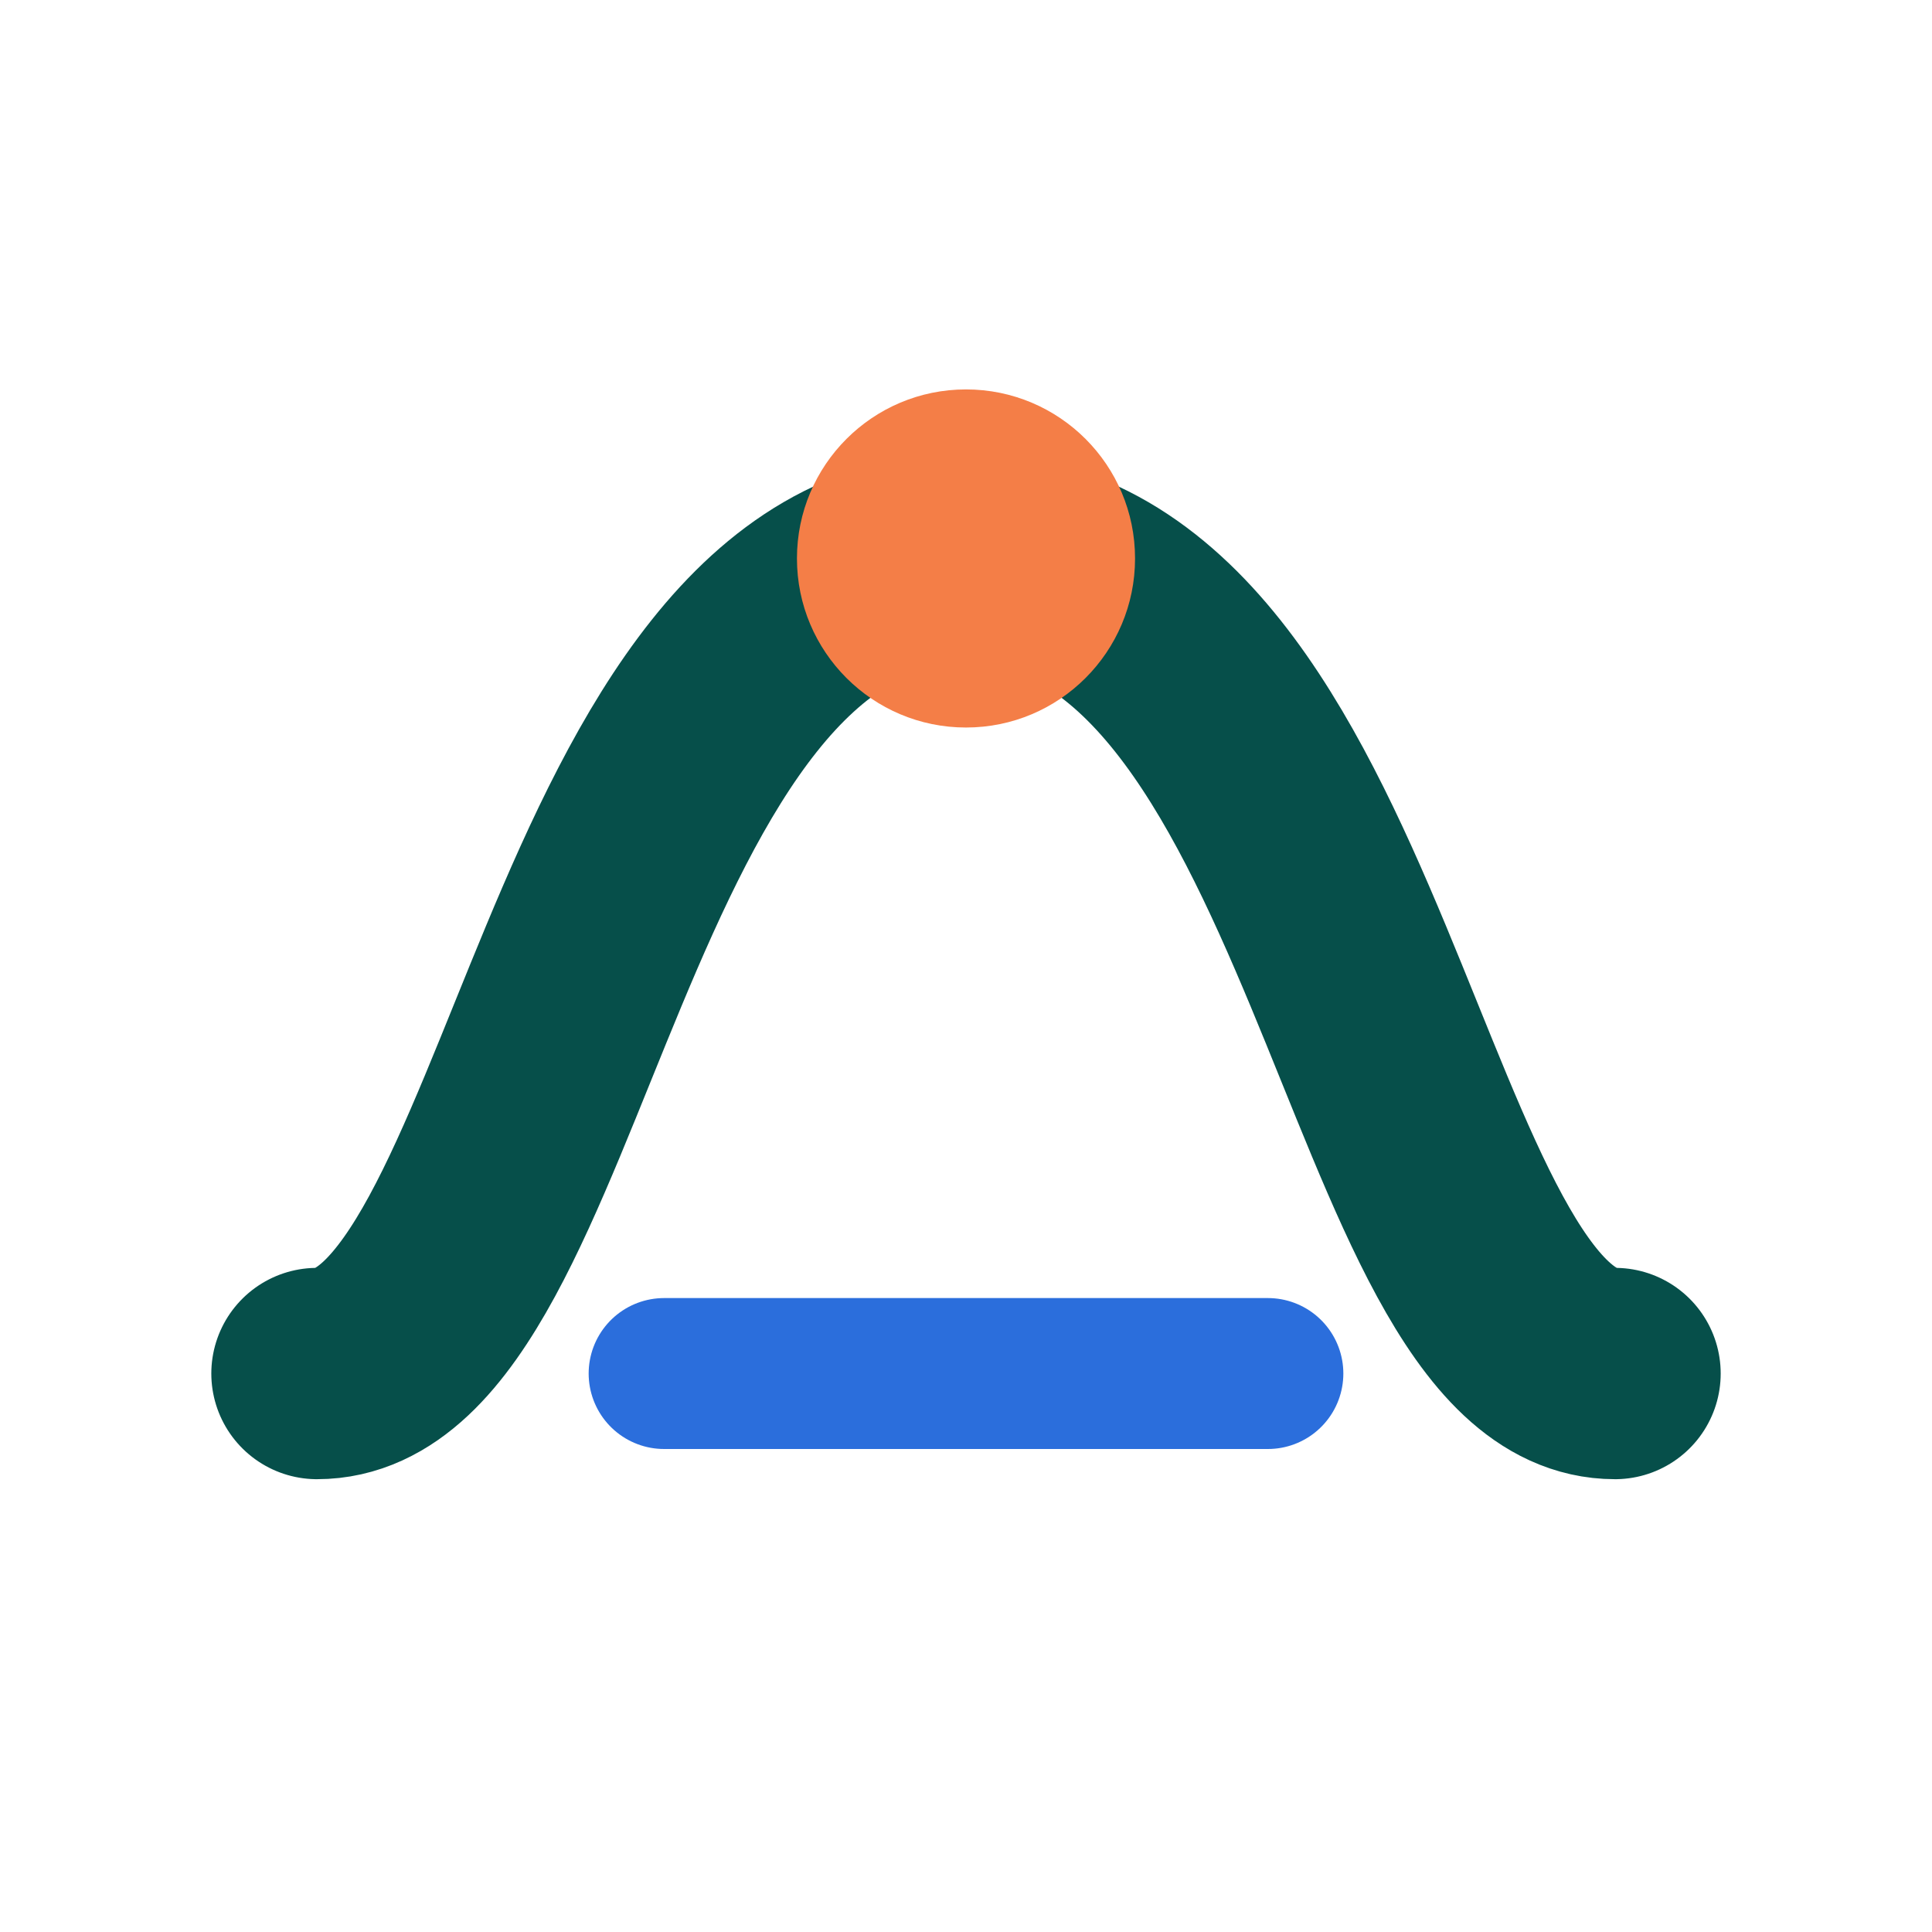
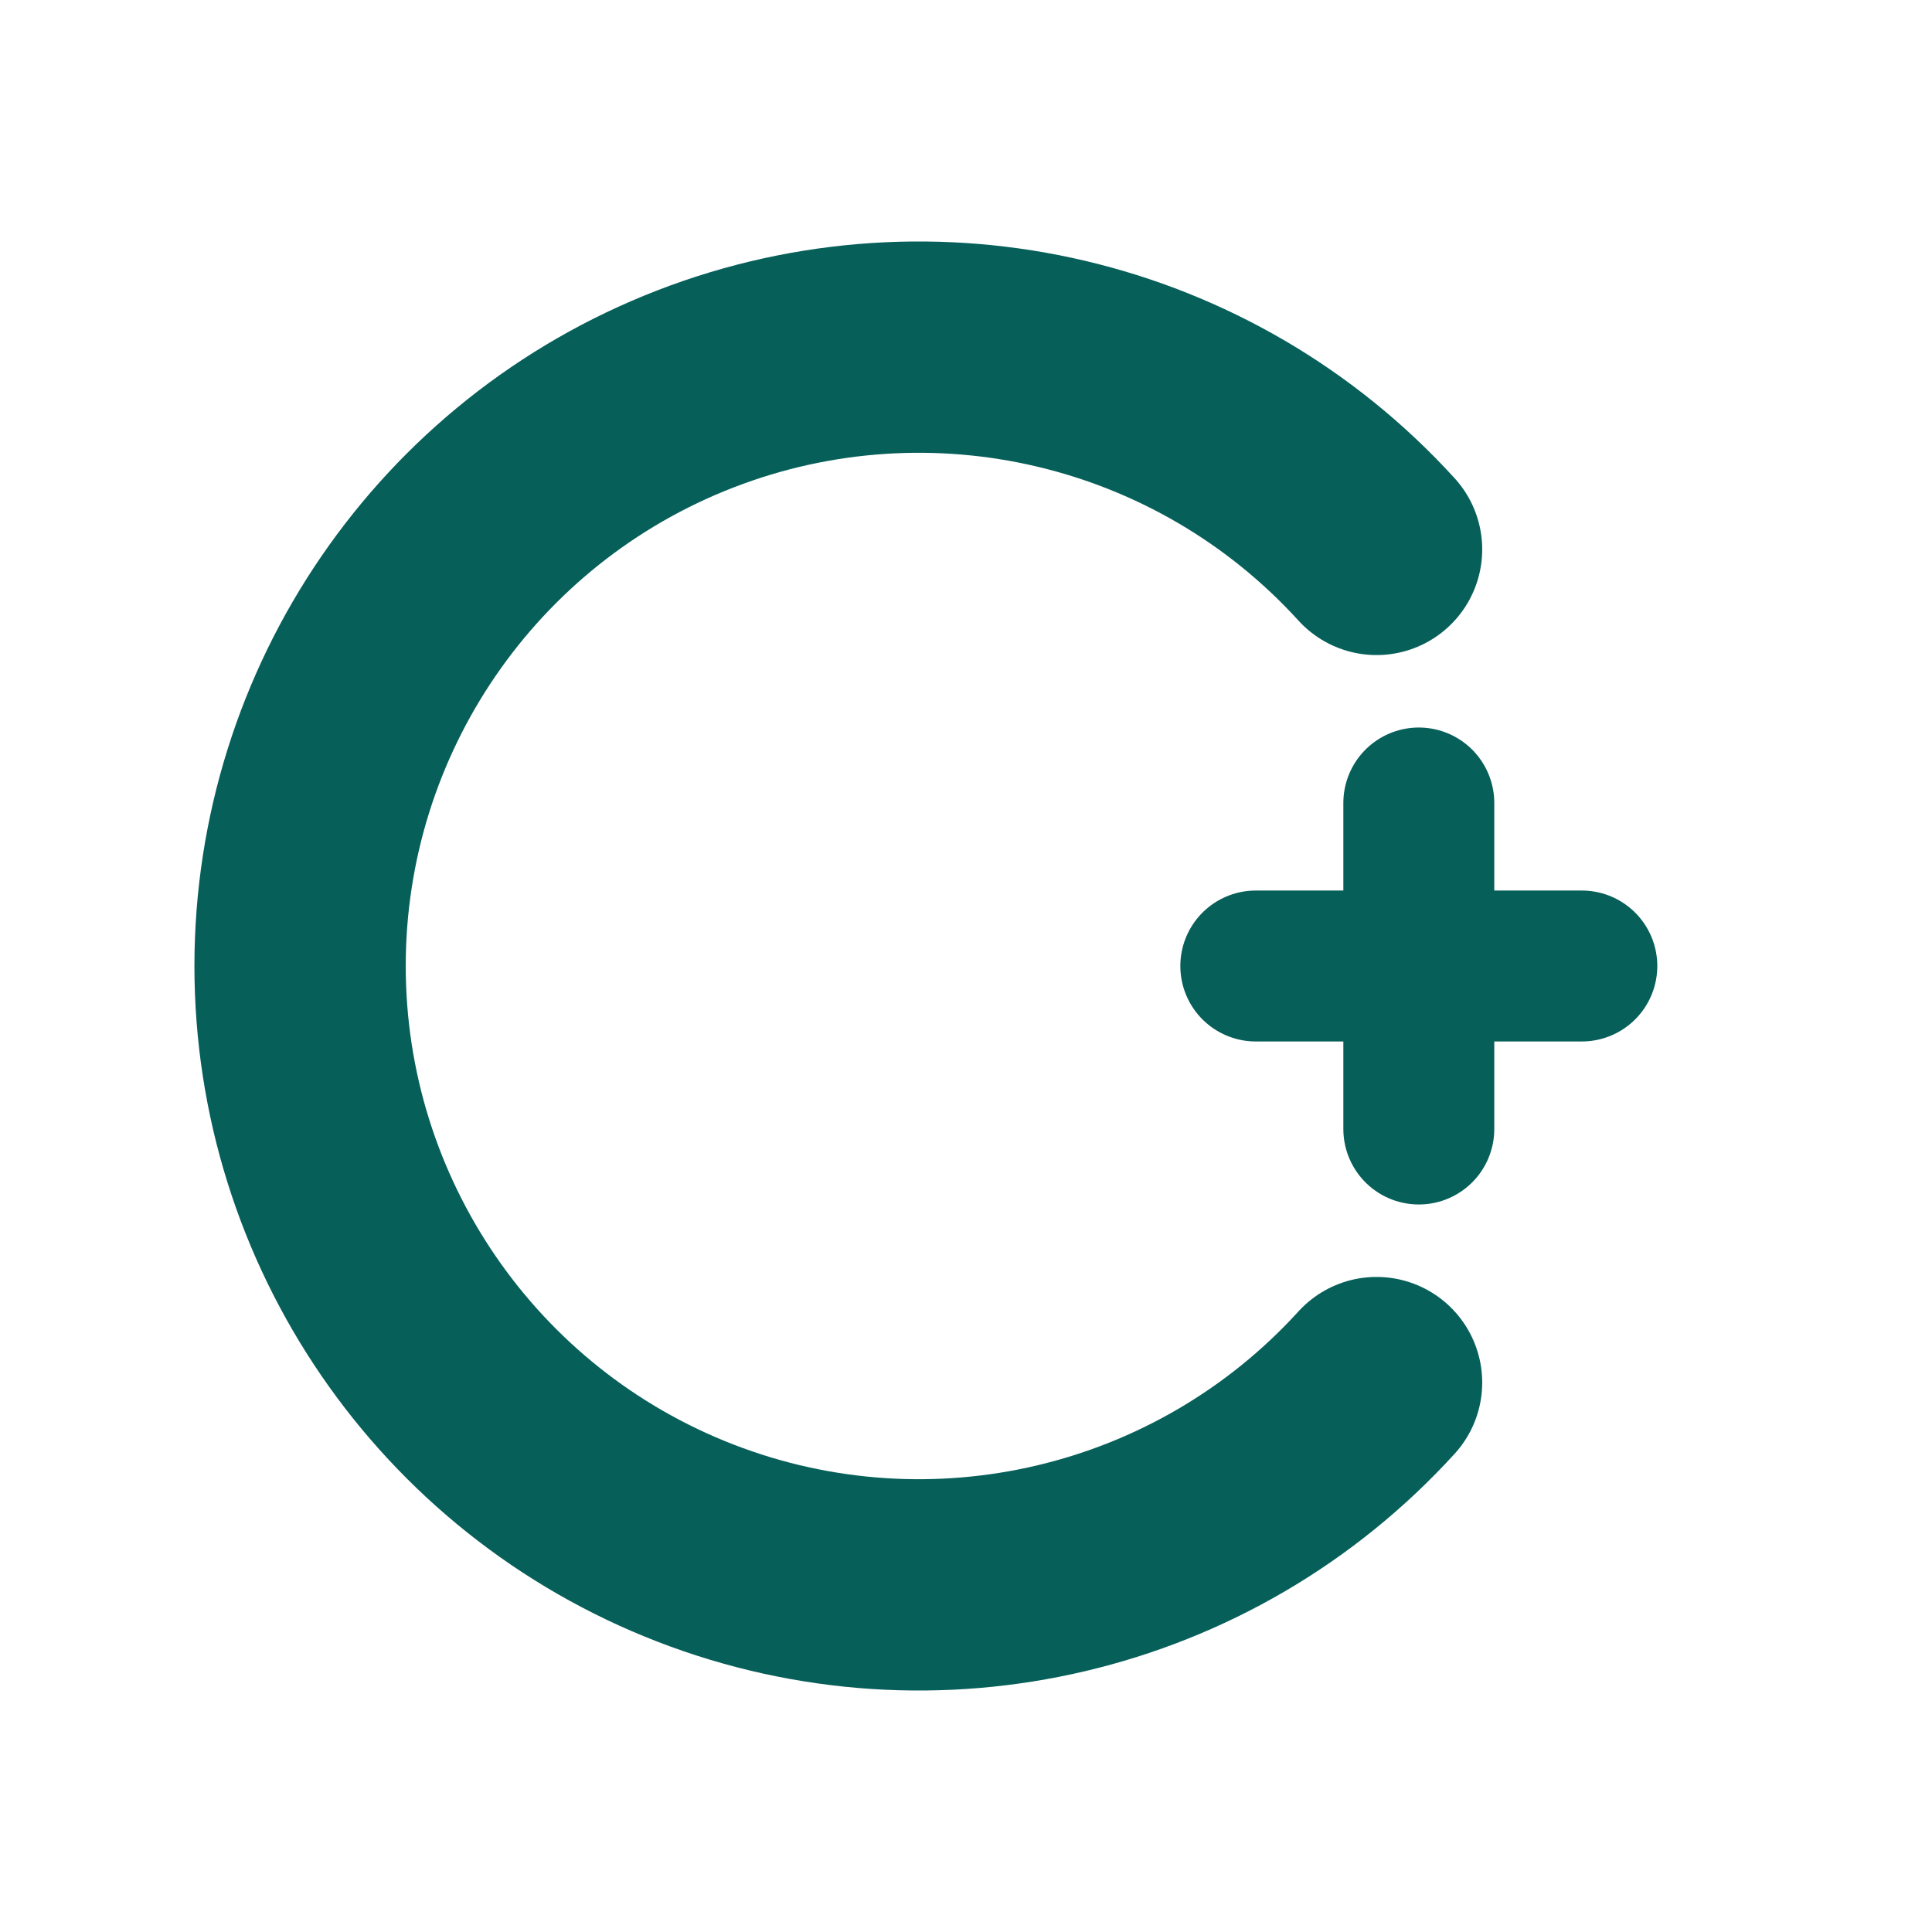
<svg xmlns="http://www.w3.org/2000/svg" viewBox="0 0 64 64" fill="none">
-   <path d="M10.5 45.5C18.2 45.5 19.2 18.5 32 18.5C44.8 18.5 45.8 45.5 53.5 45.5" stroke="#064F4A" stroke-width="7" stroke-linecap="round" />
-   <path d="M22 45.5H42" stroke="#2B6EDC" stroke-width="5" stroke-linecap="round" />
-   <circle cx="32" cy="18.5" r="5.6" fill="#F47E47" />
+   <path d="M45.6 18.2A20.5 20.5 0 1 0 45.6 45.8" stroke="#075F5A" stroke-width="7" stroke-linecap="round" />
+   <path d="M47 26.6V37.4M41.6 32H52.4" stroke="#075F5A" stroke-width="5" stroke-linecap="round" />
</svg>
